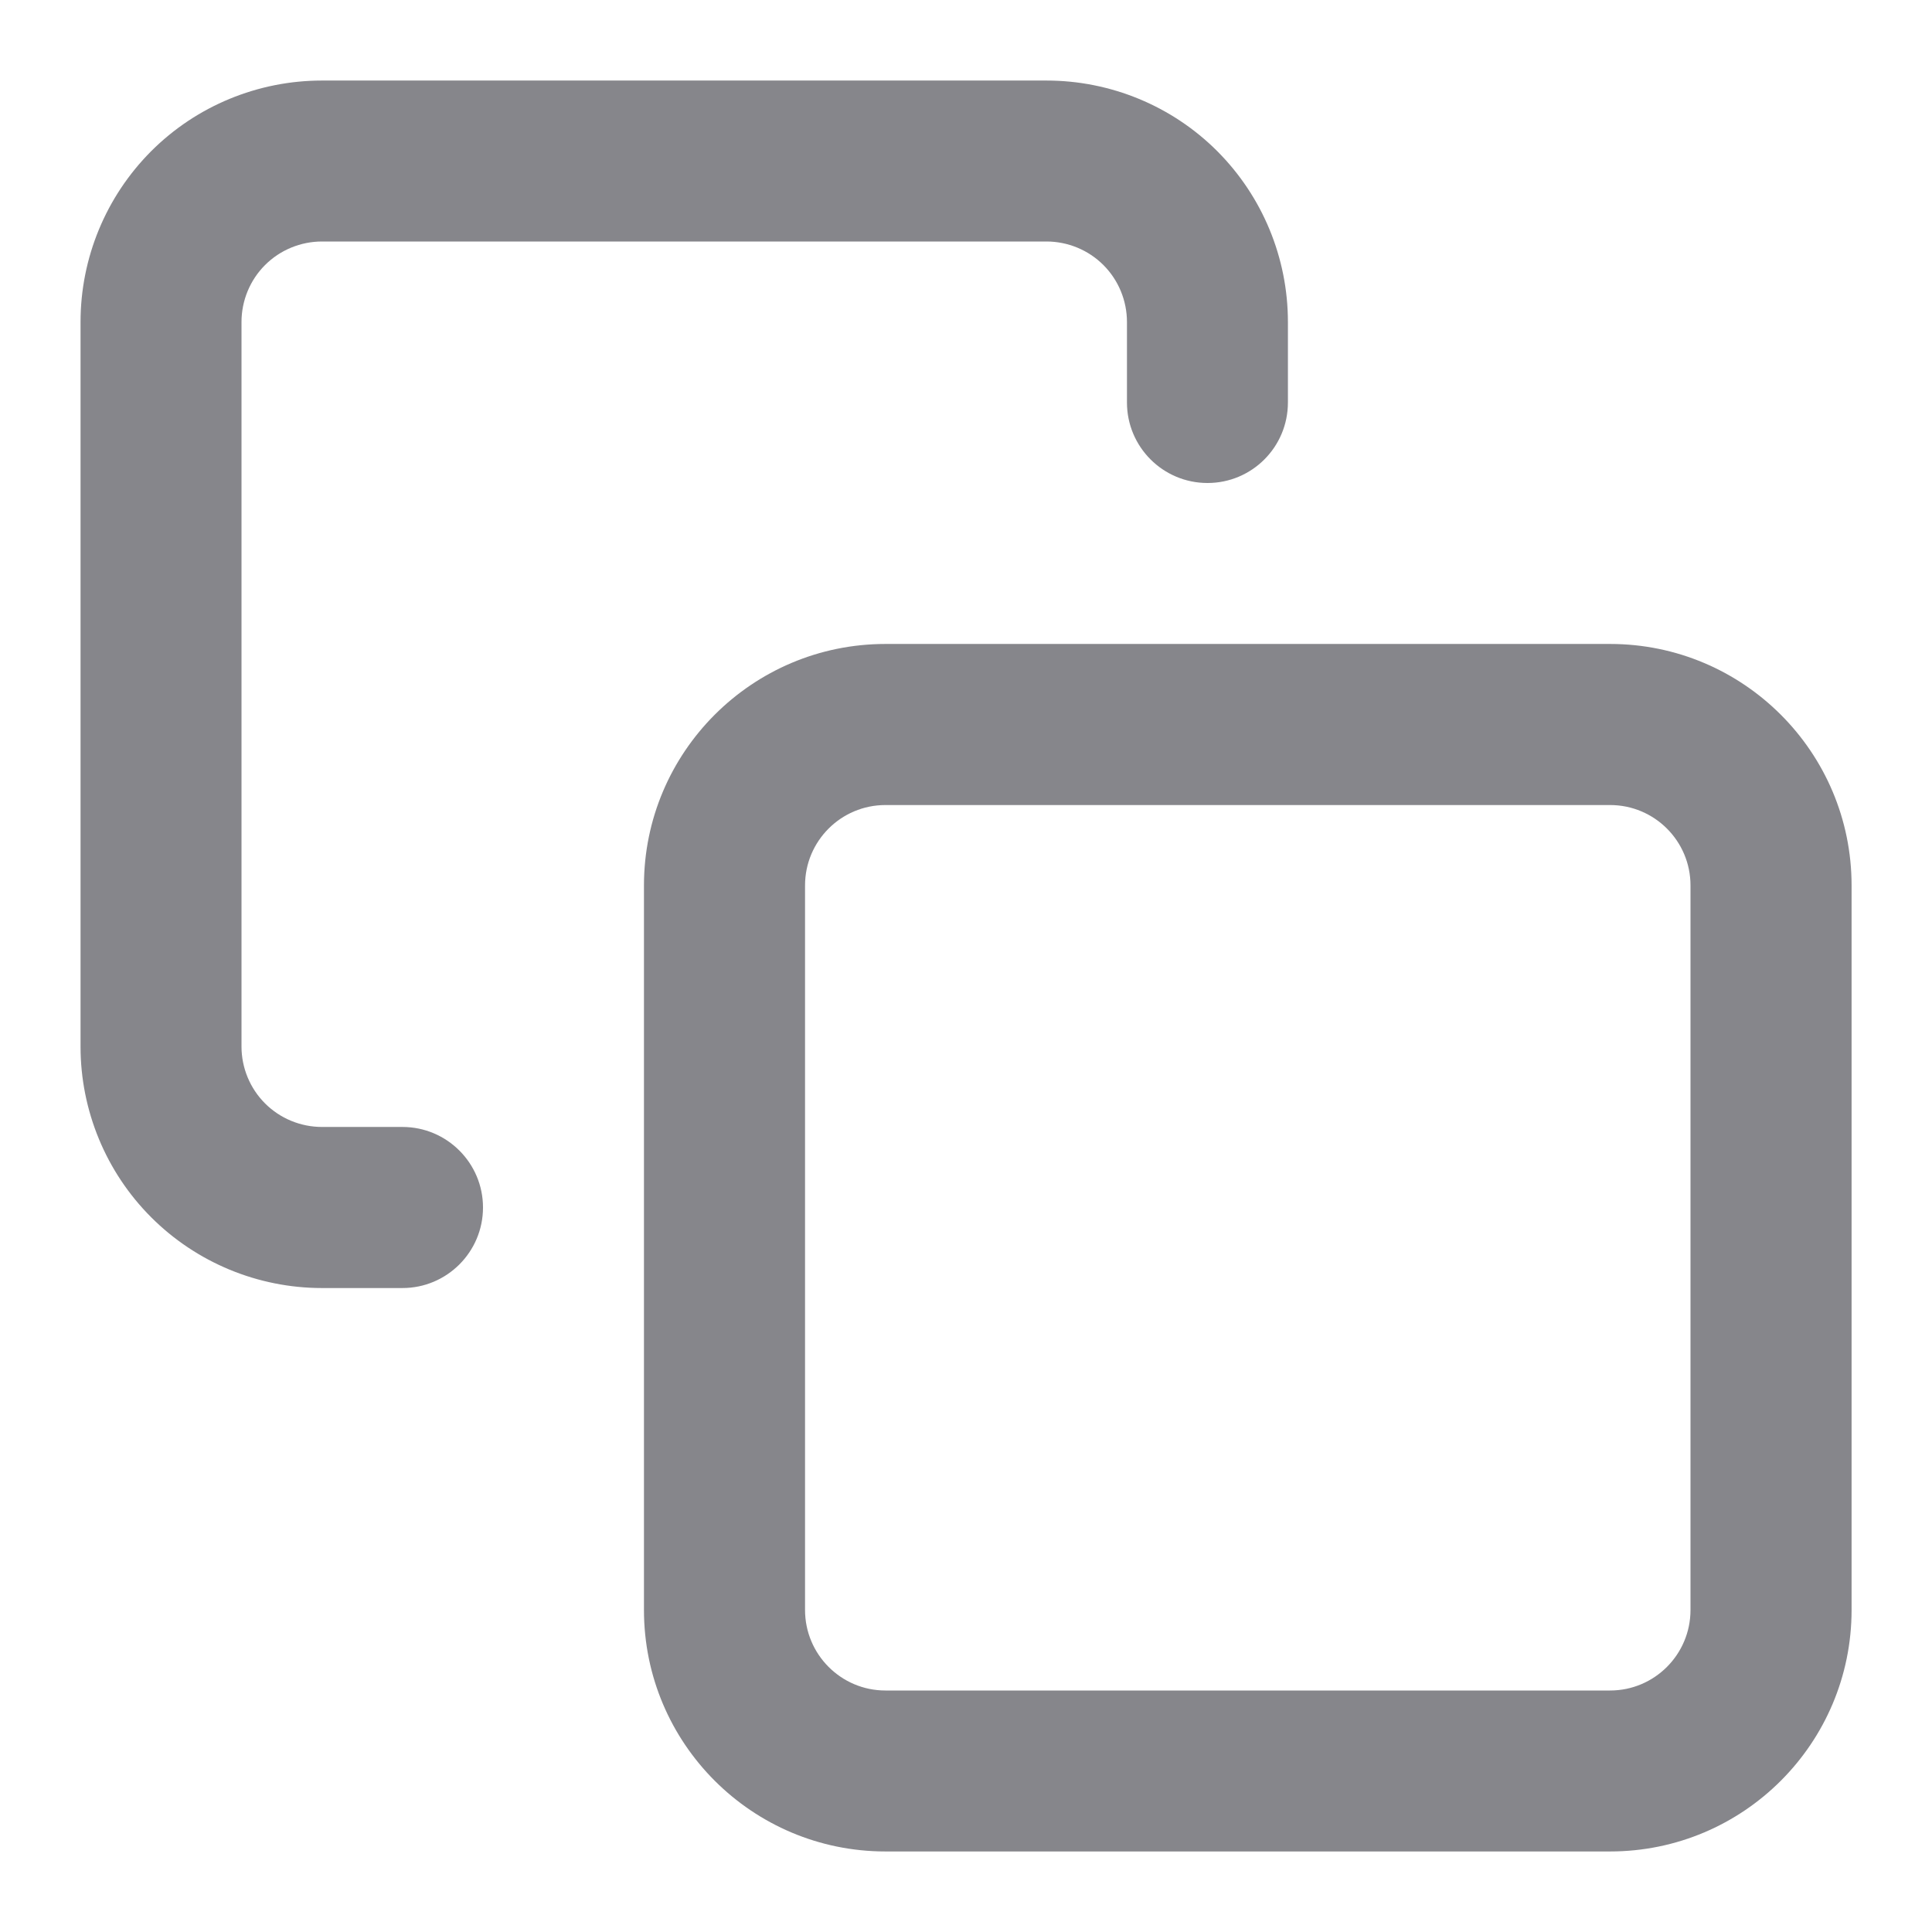
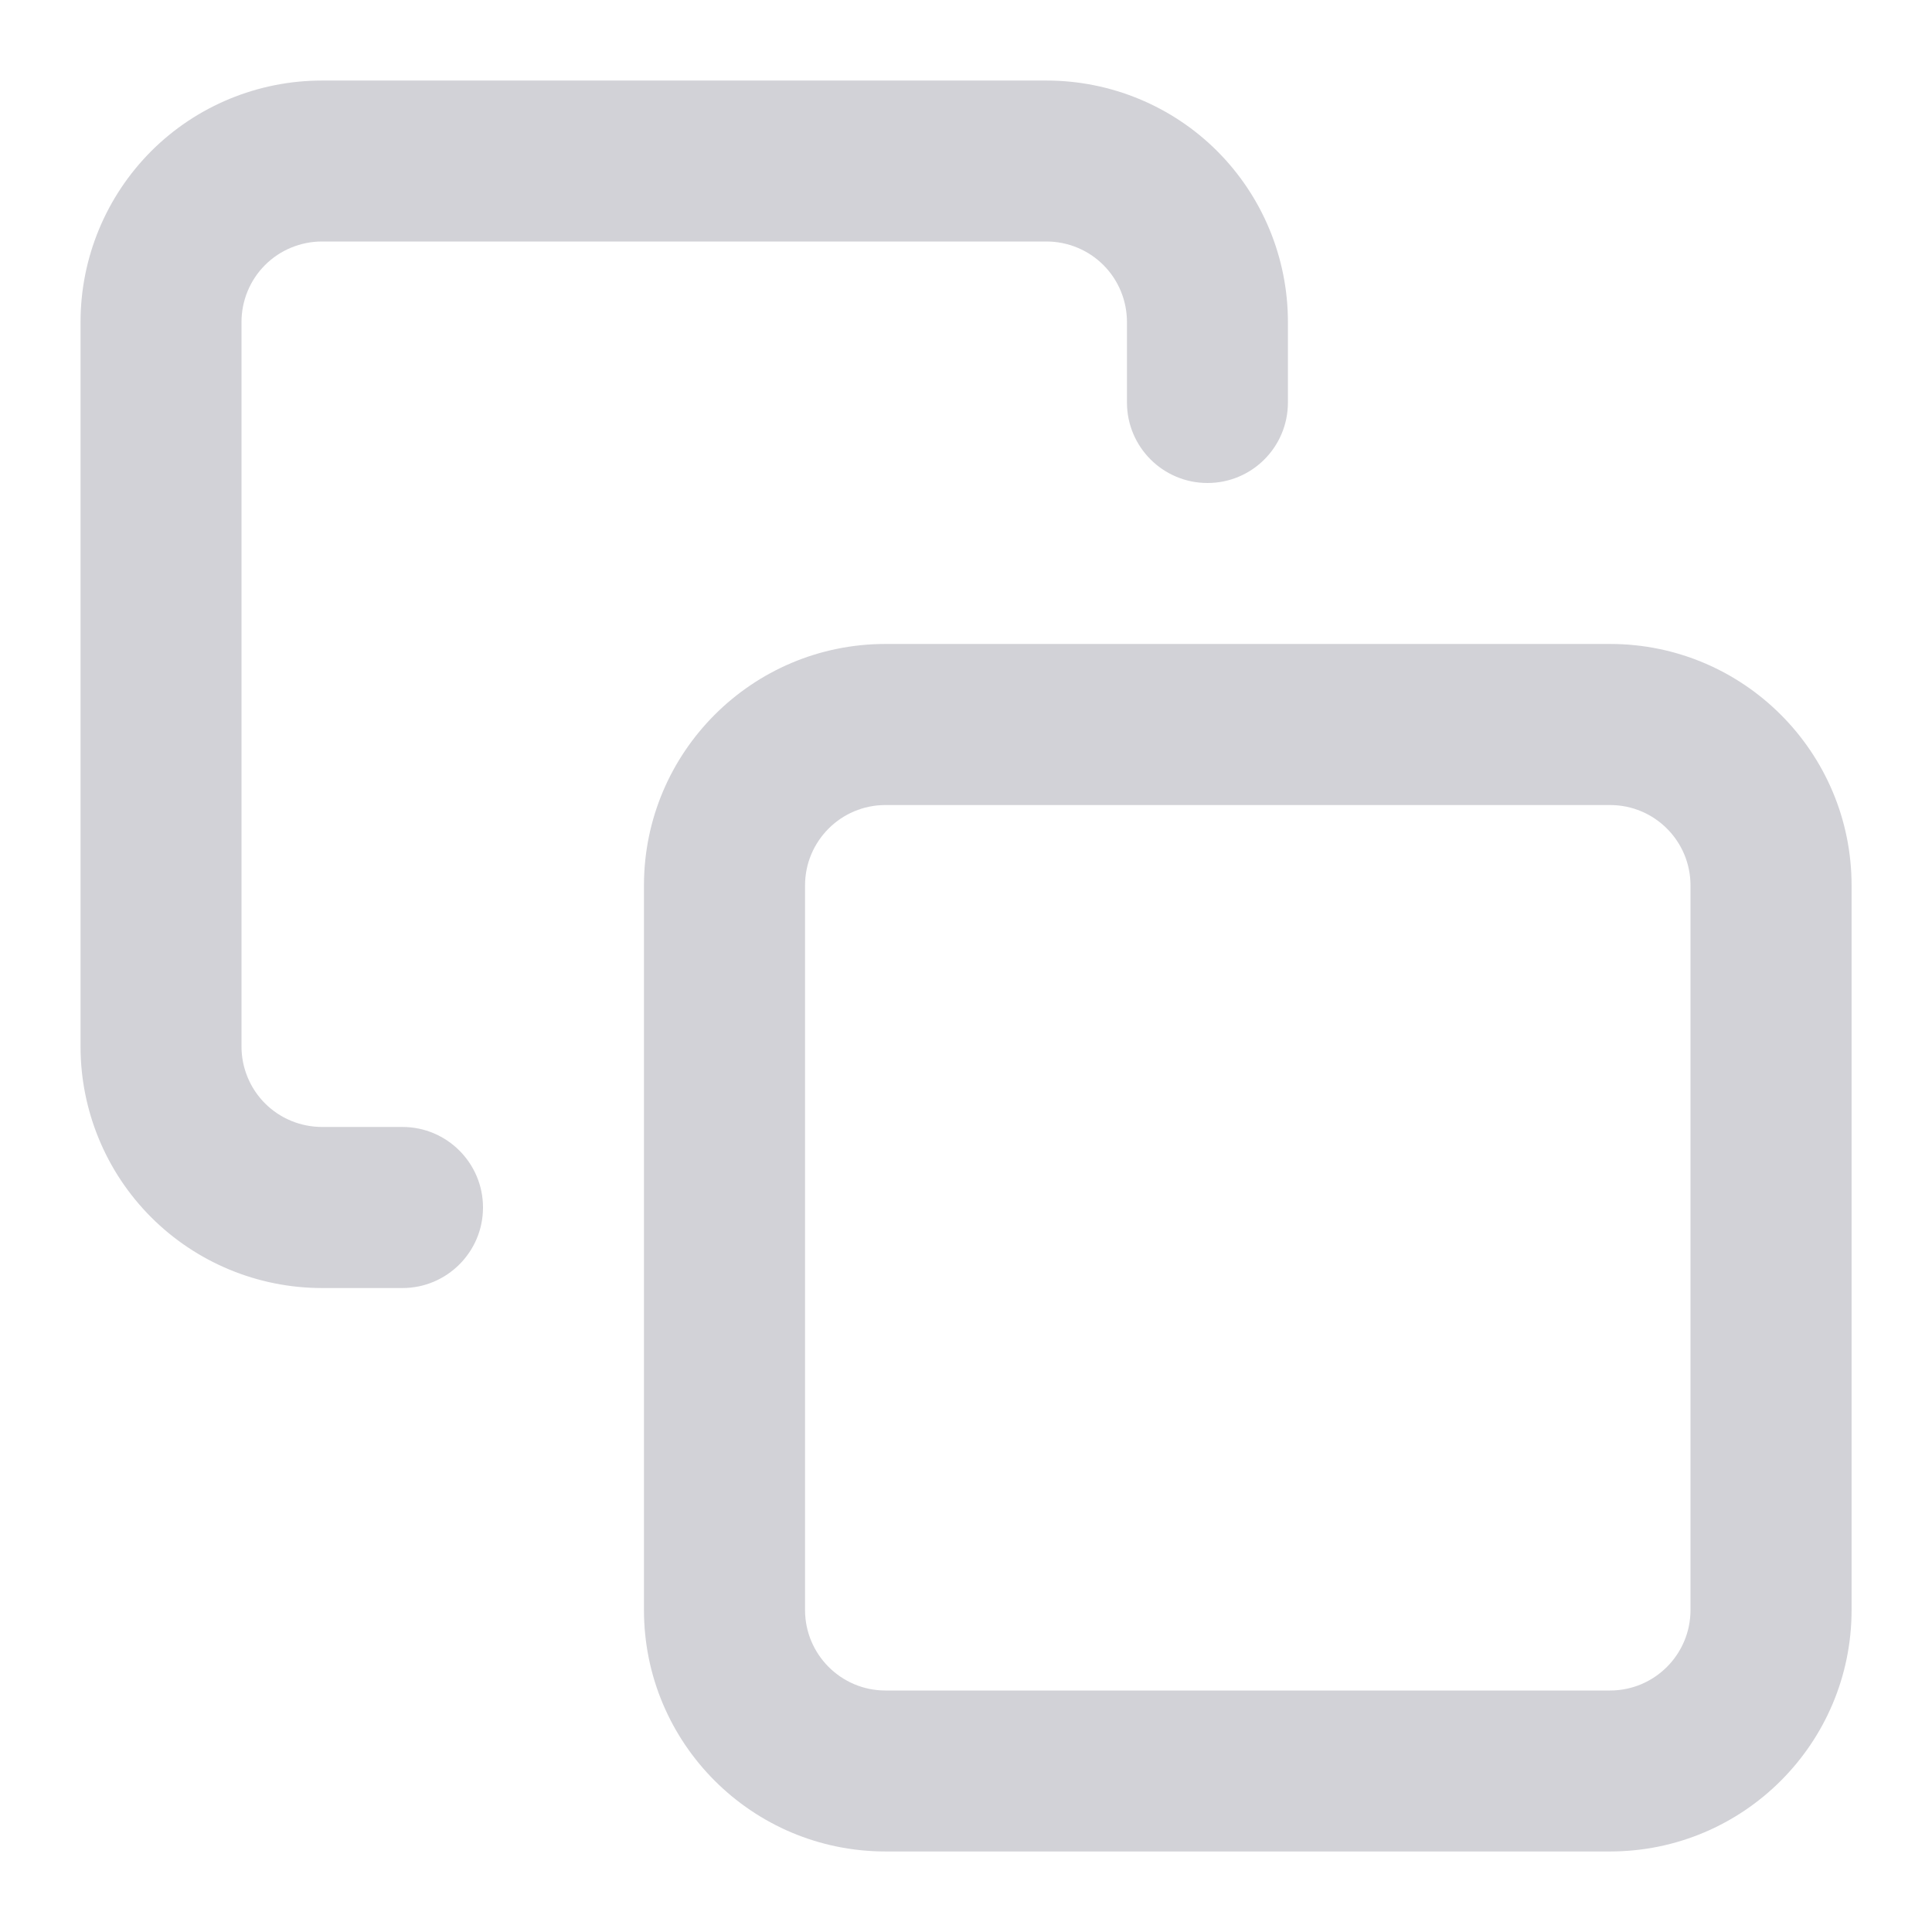
- <svg xmlns="http://www.w3.org/2000/svg" width="16" height="16" viewBox="0 0 16 16" fill="none">
-   <path fill-rule="evenodd" clip-rule="evenodd" d="M7.333 6.667C6.965 6.667 6.667 6.965 6.667 7.333V13.333C6.667 13.701 6.965 14 7.333 14H13.334C13.702 14 14 13.701 14 13.333V7.333C14 6.965 13.702 6.667 13.334 6.667H7.333ZM5.333 7.333C5.333 6.229 6.229 5.333 7.333 5.333H13.334C14.438 5.333 15.334 6.229 15.334 7.333V13.333C15.334 14.438 14.438 15.333 13.334 15.333H7.333C6.229 15.333 5.333 14.438 5.333 13.333V7.333Z" fill="#86868B" />
-   <path fill-rule="evenodd" clip-rule="evenodd" d="M2.667 2C2.49 2 2.32 2.07 2.195 2.195C2.07 2.32 2 2.49 2 2.667V8.667C2 8.843 2.07 9.013 2.195 9.138C2.32 9.263 2.49 9.333 2.667 9.333H3.333C3.701 9.333 4 9.632 4 10C4 10.368 3.701 10.667 3.333 10.667H2.667C2.136 10.667 1.627 10.456 1.252 10.081C0.877 9.706 0.667 9.197 0.667 8.667V2.667C0.667 2.136 0.877 1.628 1.252 1.252C1.627 0.877 2.136 0.667 2.667 0.667H8.666C9.197 0.667 9.706 0.877 10.081 1.252C10.456 1.628 10.666 2.136 10.666 2.667V3.333C10.666 3.702 10.368 4 10 4C9.632 4 9.333 3.702 9.333 3.333V2.667C9.333 2.49 9.263 2.32 9.138 2.195C9.013 2.07 8.843 2 8.666 2H2.667Z" fill="#86868B" />
+ <svg xmlns="http://www.w3.org/2000/svg" width="16" height="16" viewBox="0 0 16 16" fill="#D2D2D7">
+   <path fill-rule="evenodd" clip-rule="evenodd" d="M7.333 6.667C6.965 6.667 6.667 6.965 6.667 7.333V13.333C6.667 13.701 6.965 14 7.333 14H13.334C13.702 14 14 13.701 14 13.333V7.333C14 6.965 13.702 6.667 13.334 6.667H7.333ZM5.333 7.333C5.333 6.229 6.229 5.333 7.333 5.333H13.334C14.438 5.333 15.334 6.229 15.334 7.333V13.333C15.334 14.438 14.438 15.333 13.334 15.333H7.333C6.229 15.333 5.333 14.438 5.333 13.333V7.333Z" fill="#D2D2D7" />
+   <path fill-rule="evenodd" clip-rule="evenodd" d="M2.667 2C2.49 2 2.32 2.07 2.195 2.195C2.07 2.32 2 2.49 2 2.667V8.667C2 8.843 2.07 9.013 2.195 9.138C2.32 9.263 2.49 9.333 2.667 9.333H3.333C3.701 9.333 4 9.632 4 10C4 10.368 3.701 10.667 3.333 10.667H2.667C2.136 10.667 1.627 10.456 1.252 10.081C0.877 9.706 0.667 9.197 0.667 8.667V2.667C0.667 2.136 0.877 1.628 1.252 1.252C1.627 0.877 2.136 0.667 2.667 0.667H8.666C9.197 0.667 9.706 0.877 10.081 1.252C10.456 1.628 10.666 2.136 10.666 2.667V3.333C10.666 3.702 10.368 4 10 4C9.632 4 9.333 3.702 9.333 3.333V2.667C9.333 2.49 9.263 2.32 9.138 2.195C9.013 2.07 8.843 2 8.666 2H2.667Z" fill="#D2D2D7" />
</svg>
